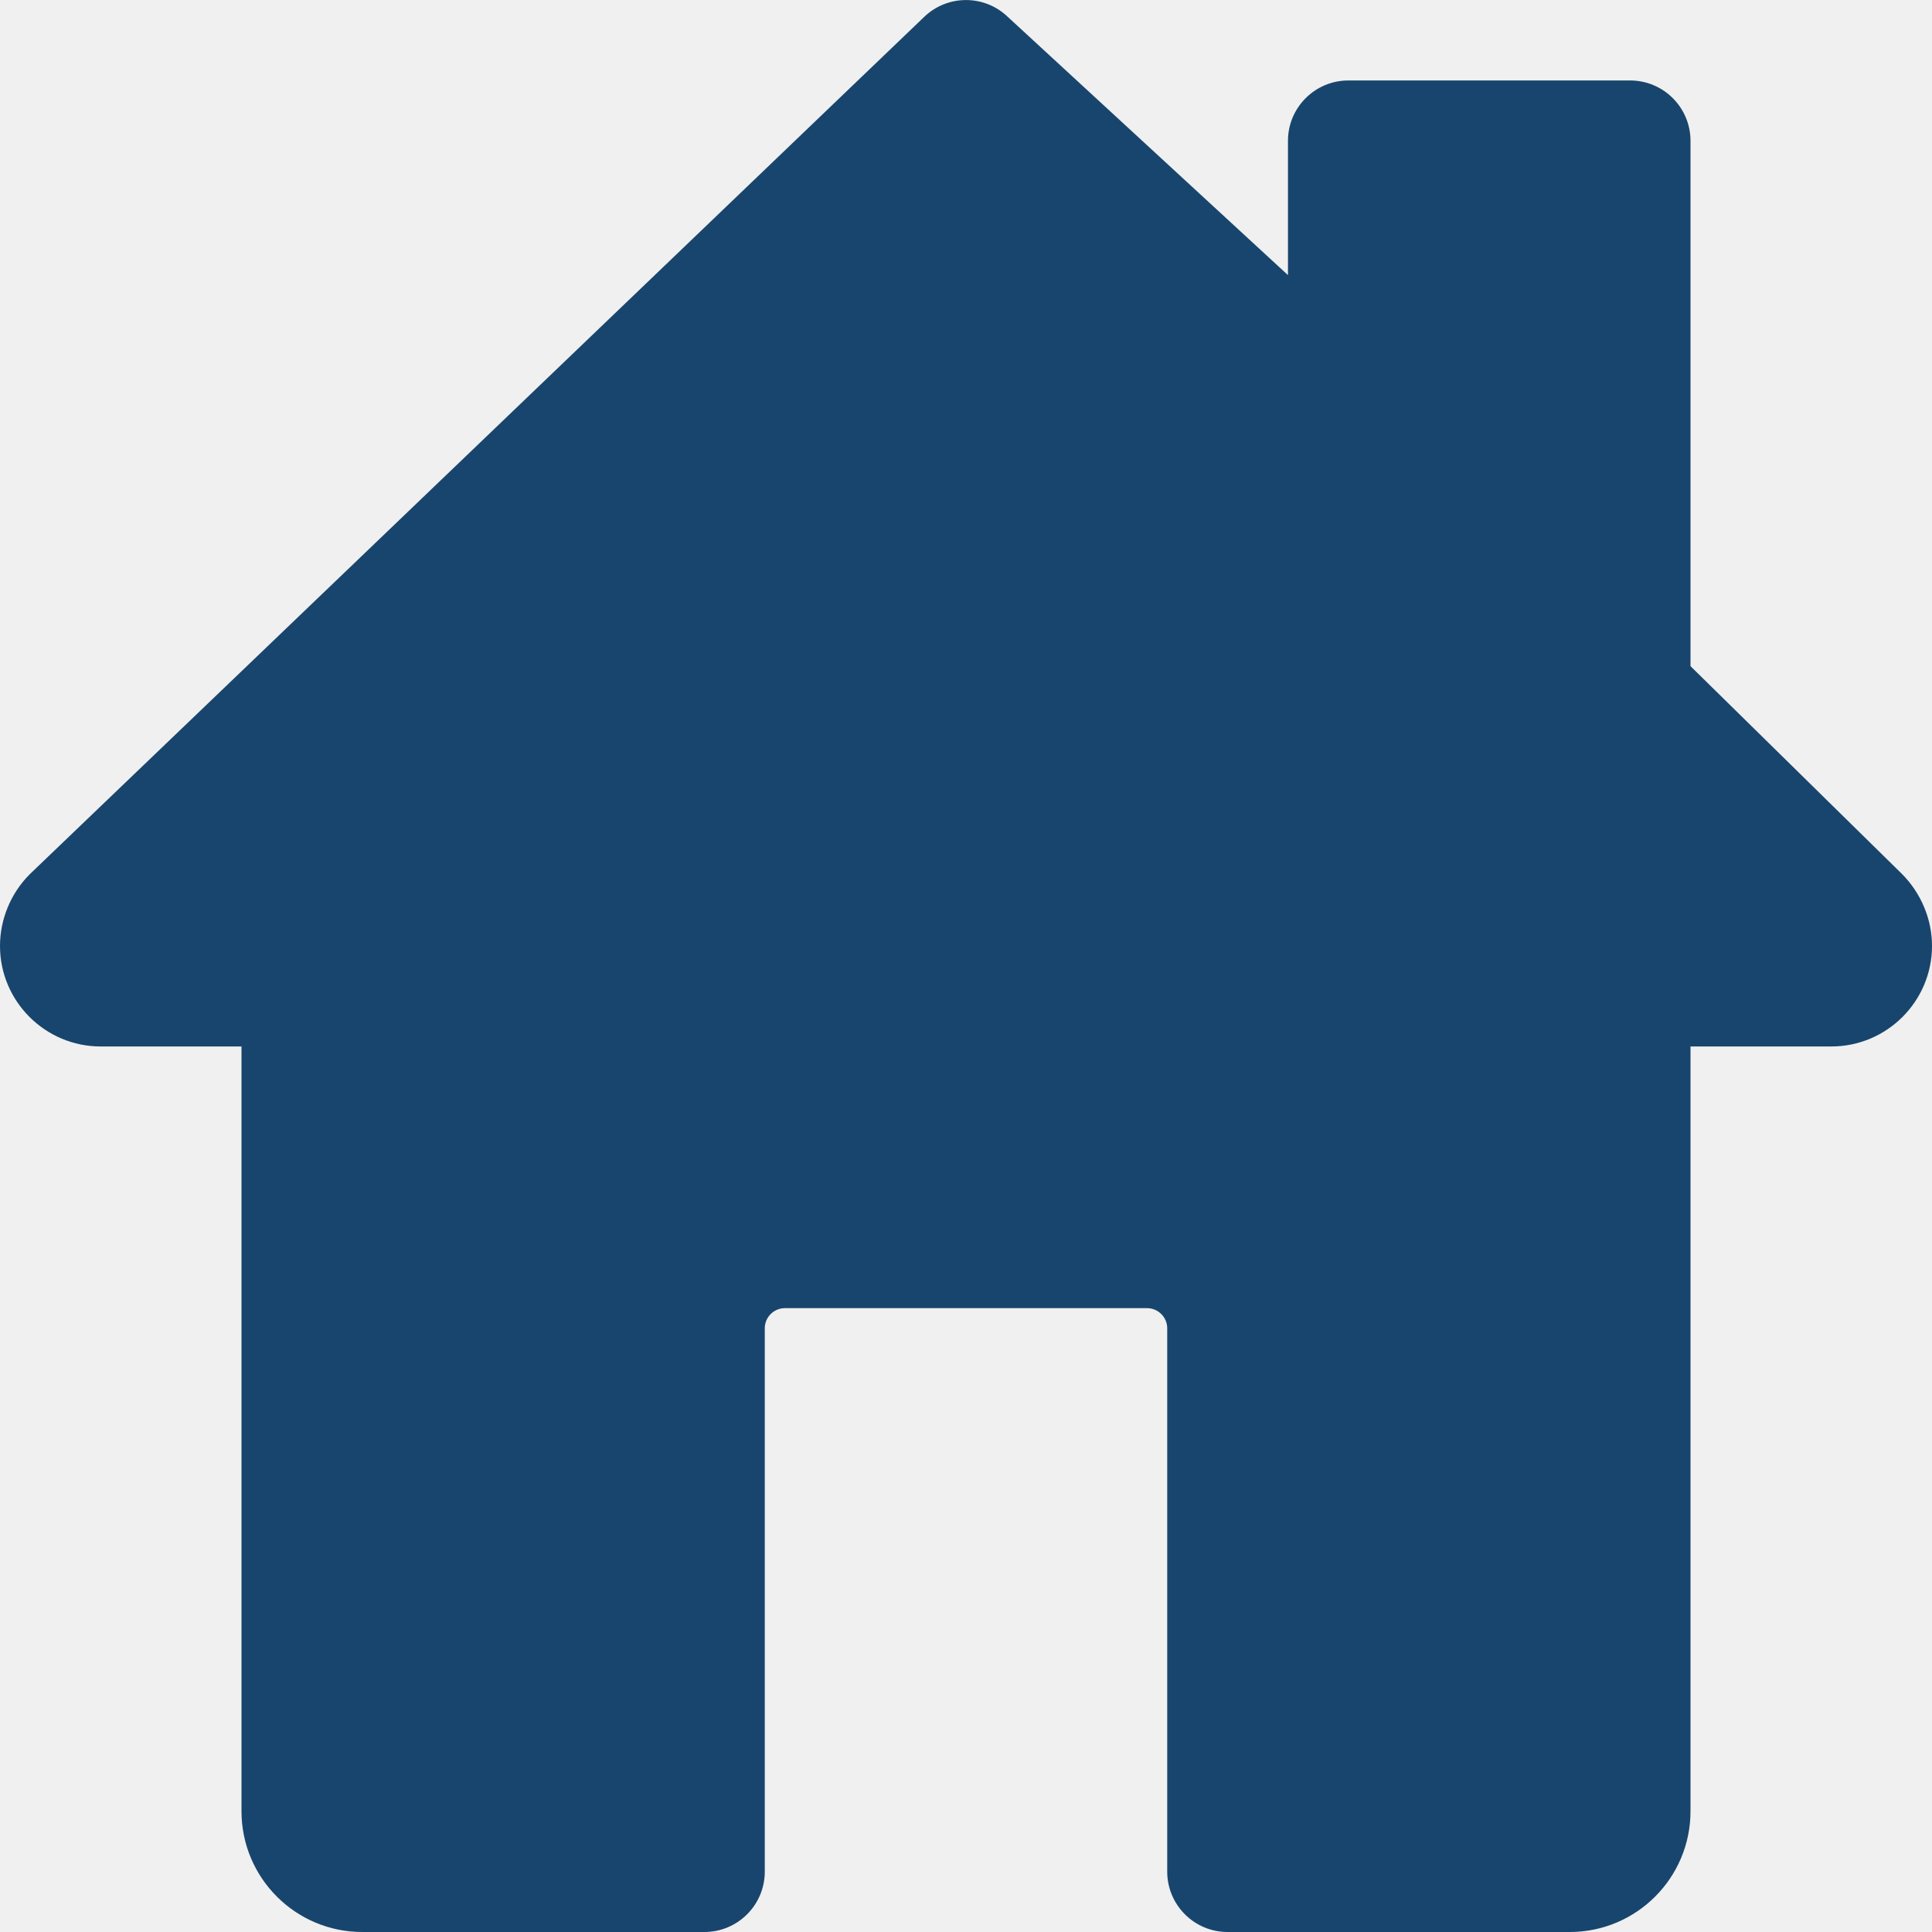
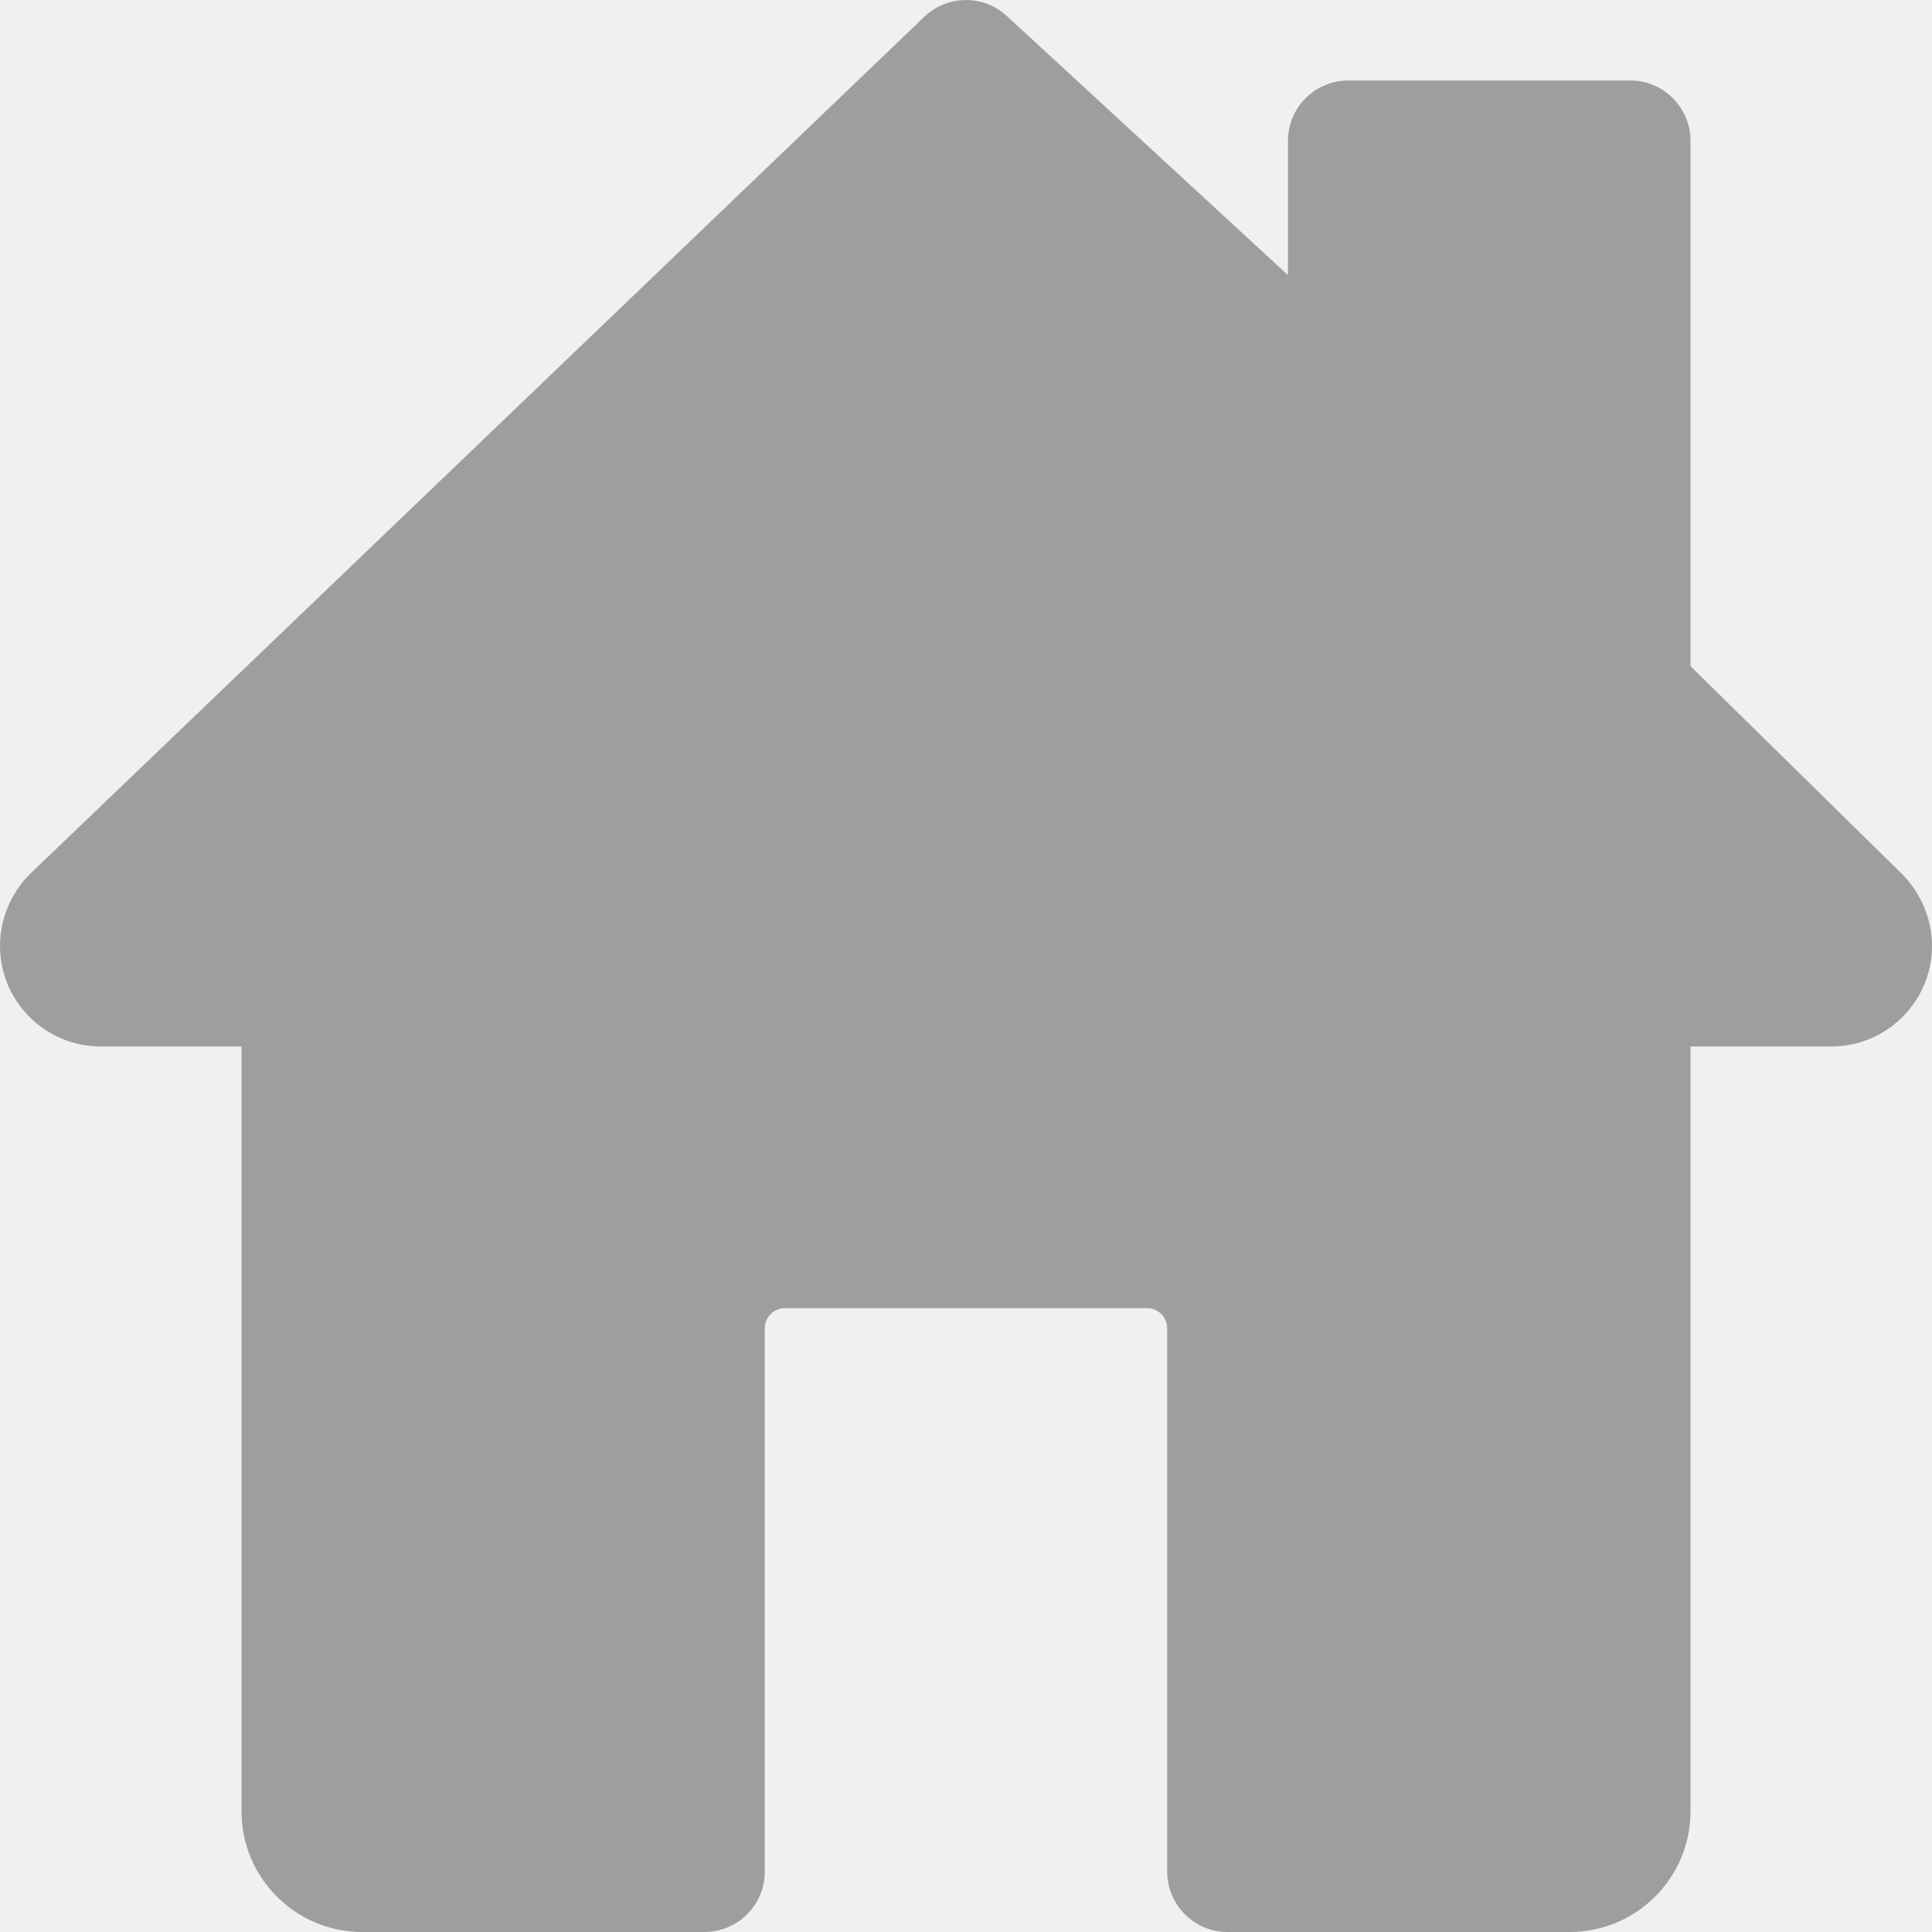
<svg xmlns="http://www.w3.org/2000/svg" width="20" height="20" viewBox="0 0 20 20" fill="none">
  <g clip-path="url(#clip0)">
-     <path d="M19.688 9.046L17.5 6.896V1.458C17.5 1.113 17.22 0.833 16.875 0.833H13.958C13.613 0.833 13.333 1.113 13.333 1.458V2.848L10.423 0.166C10.181 -0.058 9.806 -0.054 9.568 0.174L0.308 9.05C0.112 9.246 0 9.516 0 9.792C0 10.366 0.468 10.833 1.042 10.833H2.5V18.75C2.5 19.44 3.06 20 3.75 20H7.292C7.637 20 7.917 19.72 7.917 19.375V13.75C7.917 13.636 8.01 13.542 8.125 13.542H11.875C11.989 13.542 12.083 13.636 12.083 13.75V19.375C12.083 19.72 12.363 20 12.708 20H16.25C16.94 20 17.5 19.44 17.5 18.75V10.833H18.958C19.532 10.833 20 10.366 20 9.792C20 9.516 19.887 9.246 19.688 9.046Z" fill="#18456D" />
+     <path d="M19.688 9.046L17.5 6.896V1.458C17.5 1.113 17.22 0.833 16.875 0.833H13.958C13.613 0.833 13.333 1.113 13.333 1.458V2.848L10.423 0.166C10.181 -0.058 9.806 -0.054 9.568 0.174L0.308 9.05C0.112 9.246 0 9.516 0 9.792C0 10.366 0.468 10.833 1.042 10.833H2.5V18.75C2.5 19.44 3.06 20 3.75 20H7.292C7.637 20 7.917 19.72 7.917 19.375V13.75C7.917 13.636 8.01 13.542 8.125 13.542H11.875C11.989 13.542 12.083 13.636 12.083 13.75V19.375C12.083 19.72 12.363 20 12.708 20H16.25C16.94 20 17.5 19.44 17.5 18.75V10.833H18.958C19.532 10.833 20 10.366 20 9.792C20 9.516 19.887 9.246 19.688 9.046Z" fill="#9E9E9E" />
  </g>
  <defs>
    <clipPath id="clip0">
      <rect width="20" height="20" fill="white" />
    </clipPath>
  </defs>
</svg>
